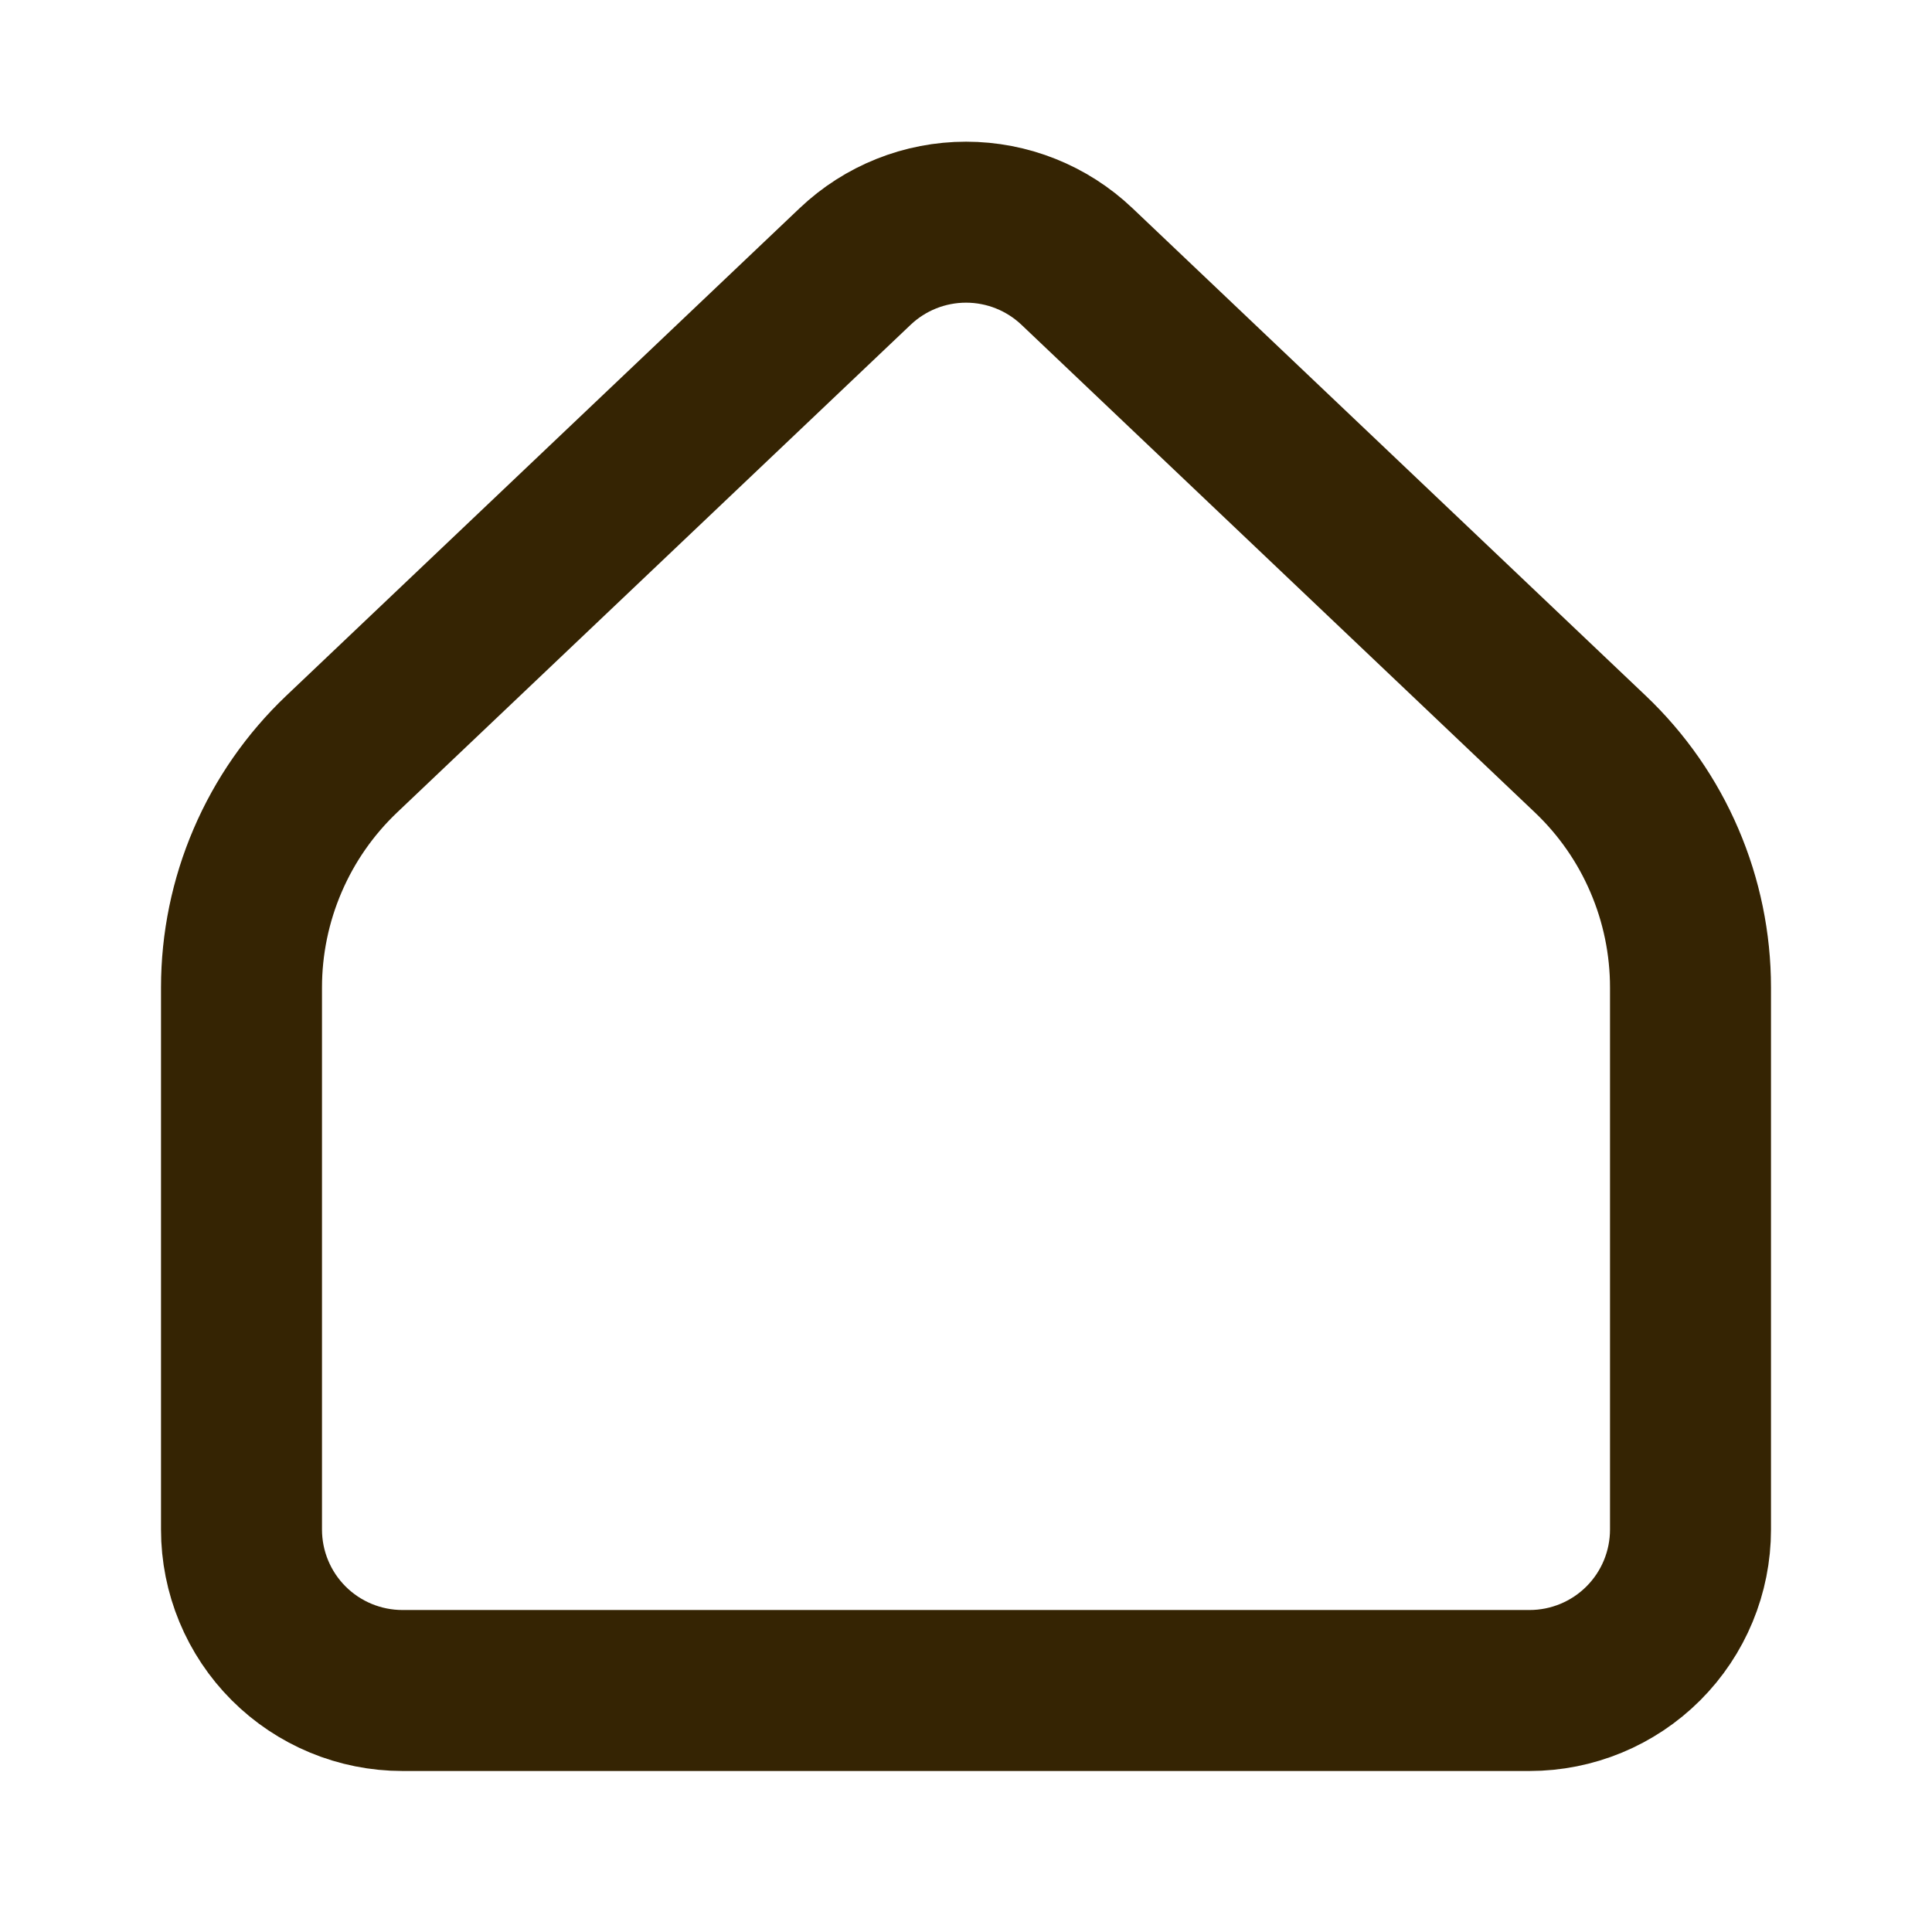
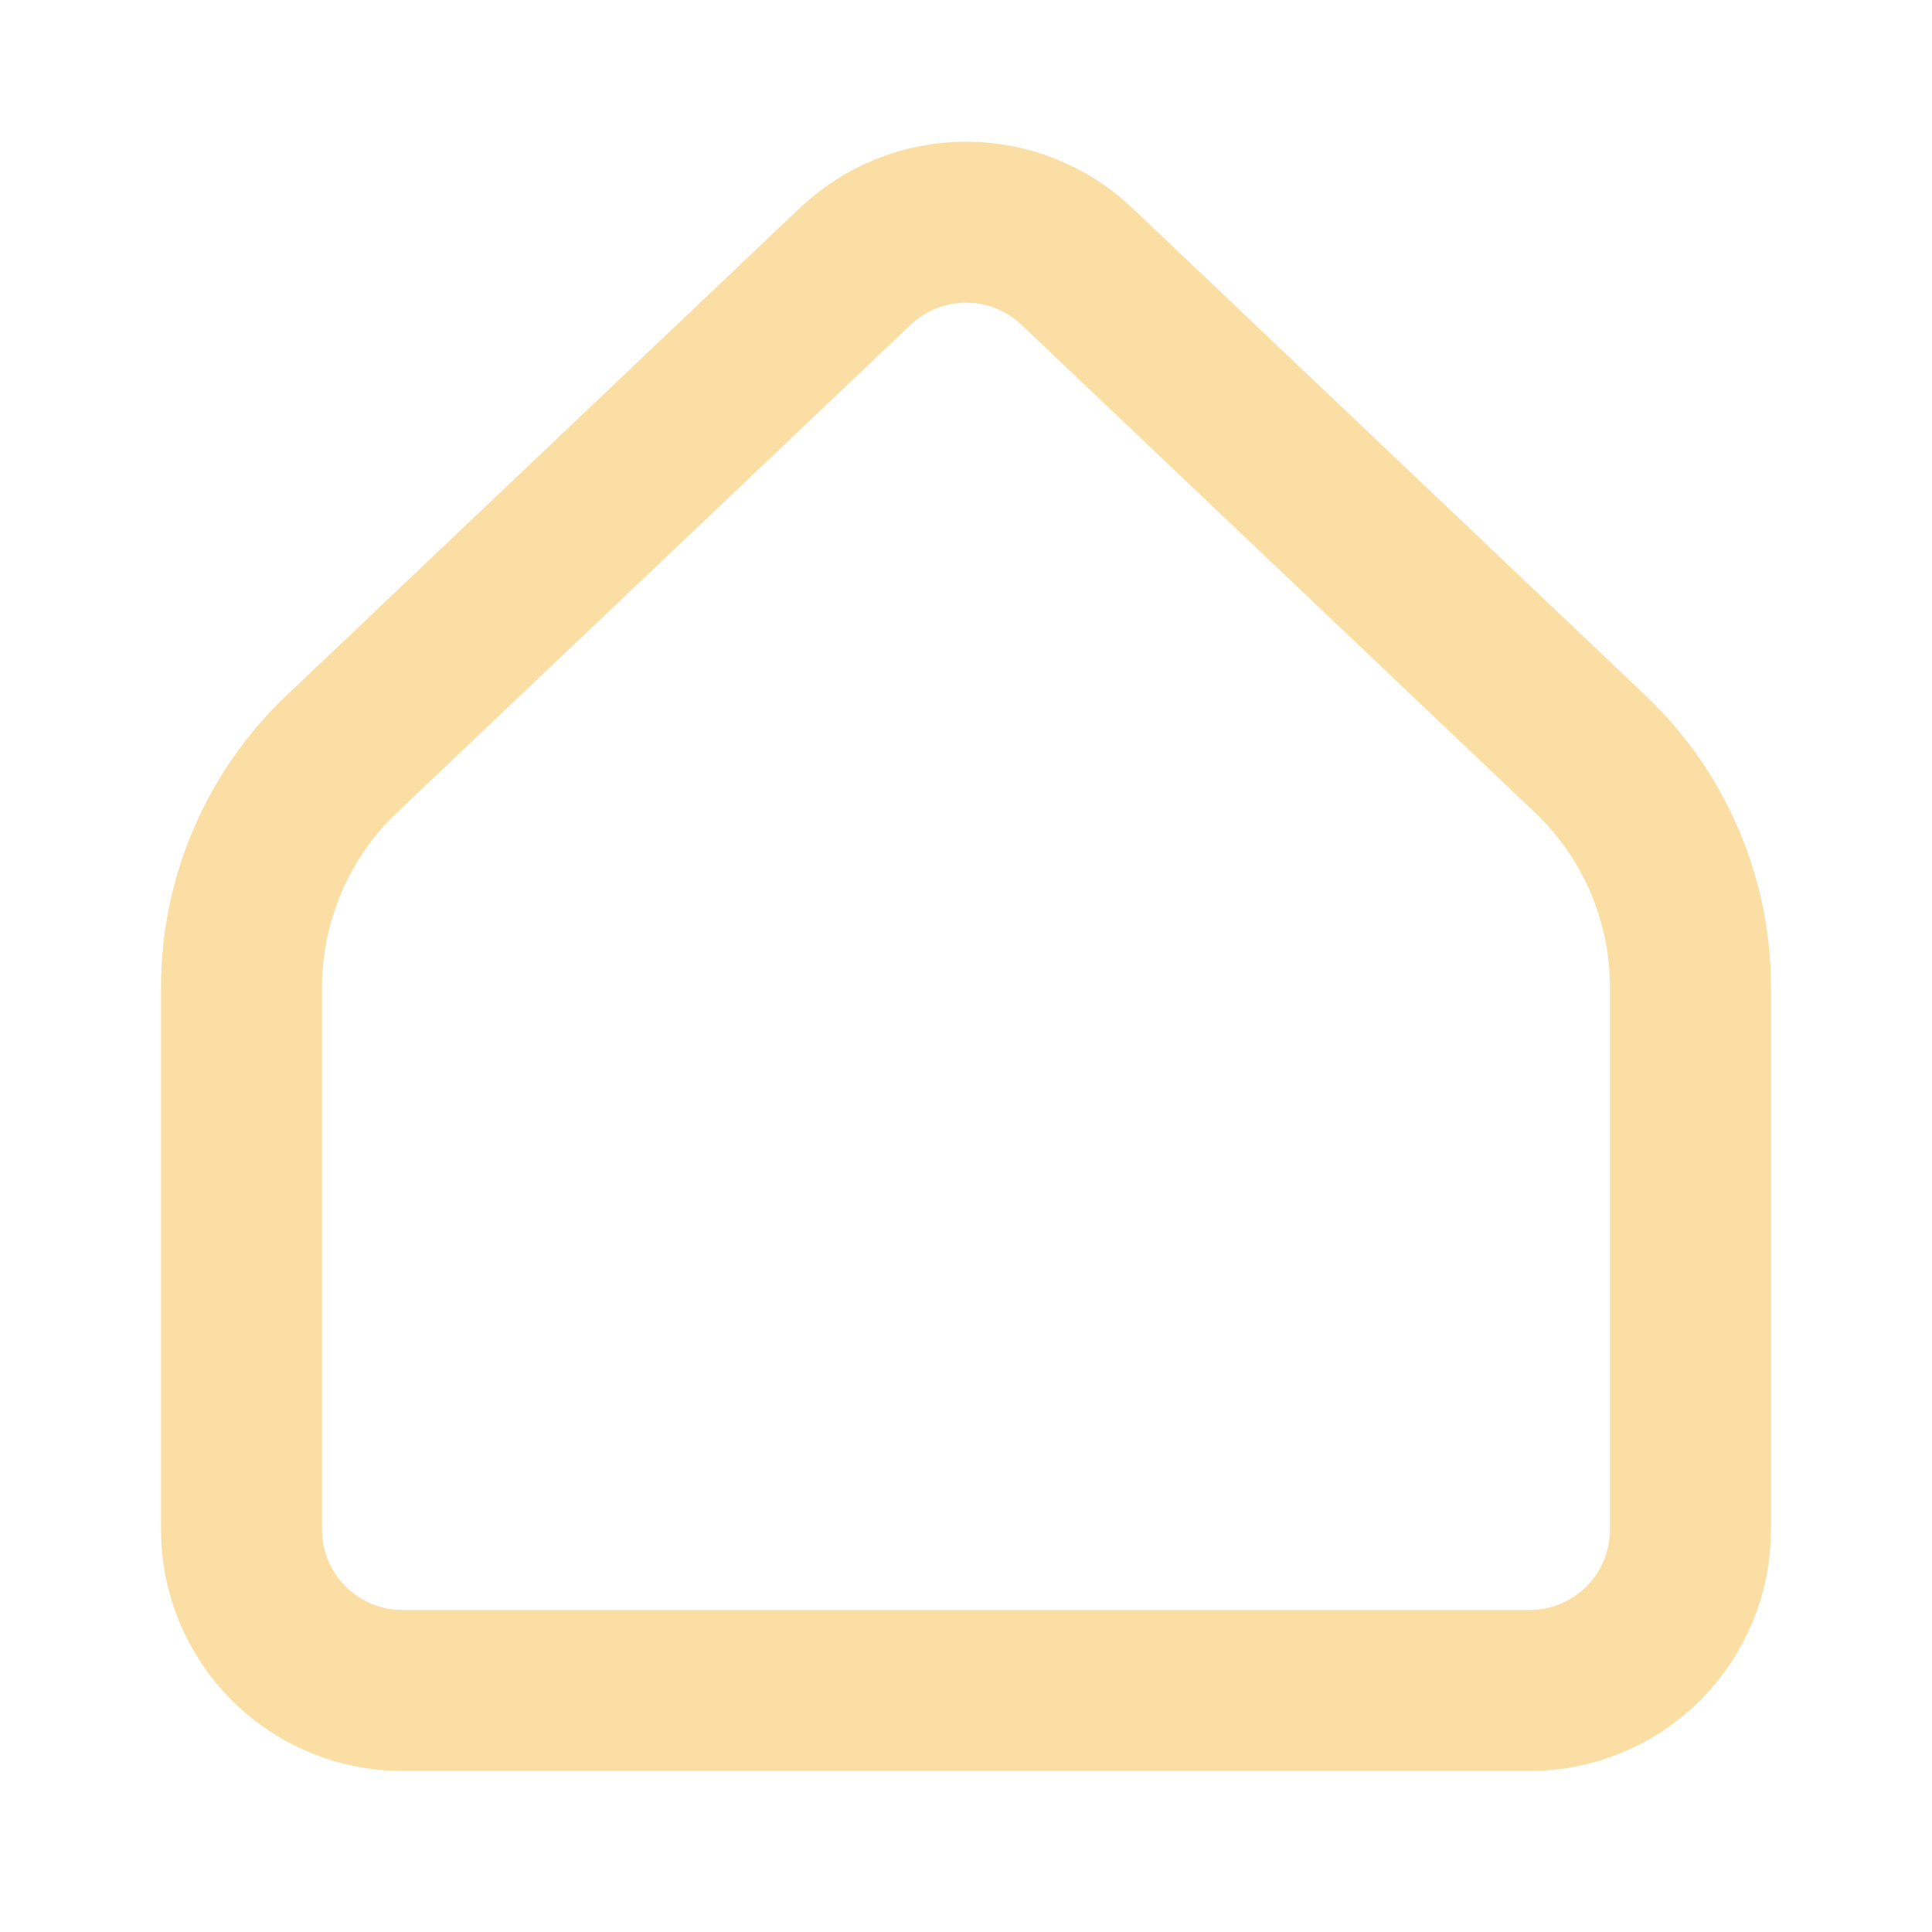
<svg xmlns="http://www.w3.org/2000/svg" width="40" height="40" viewBox="0 0 40 40" fill="none">
-   <path d="M35 31.667V20.445C35 19.541 34.816 18.646 34.459 17.815C34.103 16.984 33.581 16.235 32.925 15.612L22.297 5.517C21.677 4.928 20.855 4.6 20.001 4.6C19.146 4.6 18.325 4.928 17.705 5.517L7.075 15.612C6.419 16.235 5.897 16.984 5.541 17.815C5.184 18.646 5 19.541 5 20.445V31.667C5 32.551 5.351 33.399 5.976 34.024C6.601 34.649 7.449 35 8.333 35H31.667C32.551 35 33.399 34.649 34.024 34.024C34.649 33.399 35 32.551 35 31.667Z" stroke="#352403" stroke-width="3.333" stroke-linecap="round" stroke-linejoin="round" />
+   <path d="M35 31.667V20.445C35 19.541 34.816 18.646 34.459 17.815C34.103 16.984 33.581 16.235 32.925 15.612L22.297 5.517C21.677 4.928 20.855 4.6 20.001 4.6C19.146 4.6 18.325 4.928 17.705 5.517L7.075 15.612C6.419 16.235 5.897 16.984 5.541 17.815C5.184 18.646 5 19.541 5 20.445V31.667C5 32.551 5.351 33.399 5.976 34.024C6.601 34.649 7.449 35 8.333 35H31.667C32.551 35 33.399 34.649 34.024 34.024C34.649 33.399 35 32.551 35 31.667Z" stroke="#FADEA3" stroke-width="3.333" stroke-linecap="round" stroke-linejoin="round" />
</svg>
